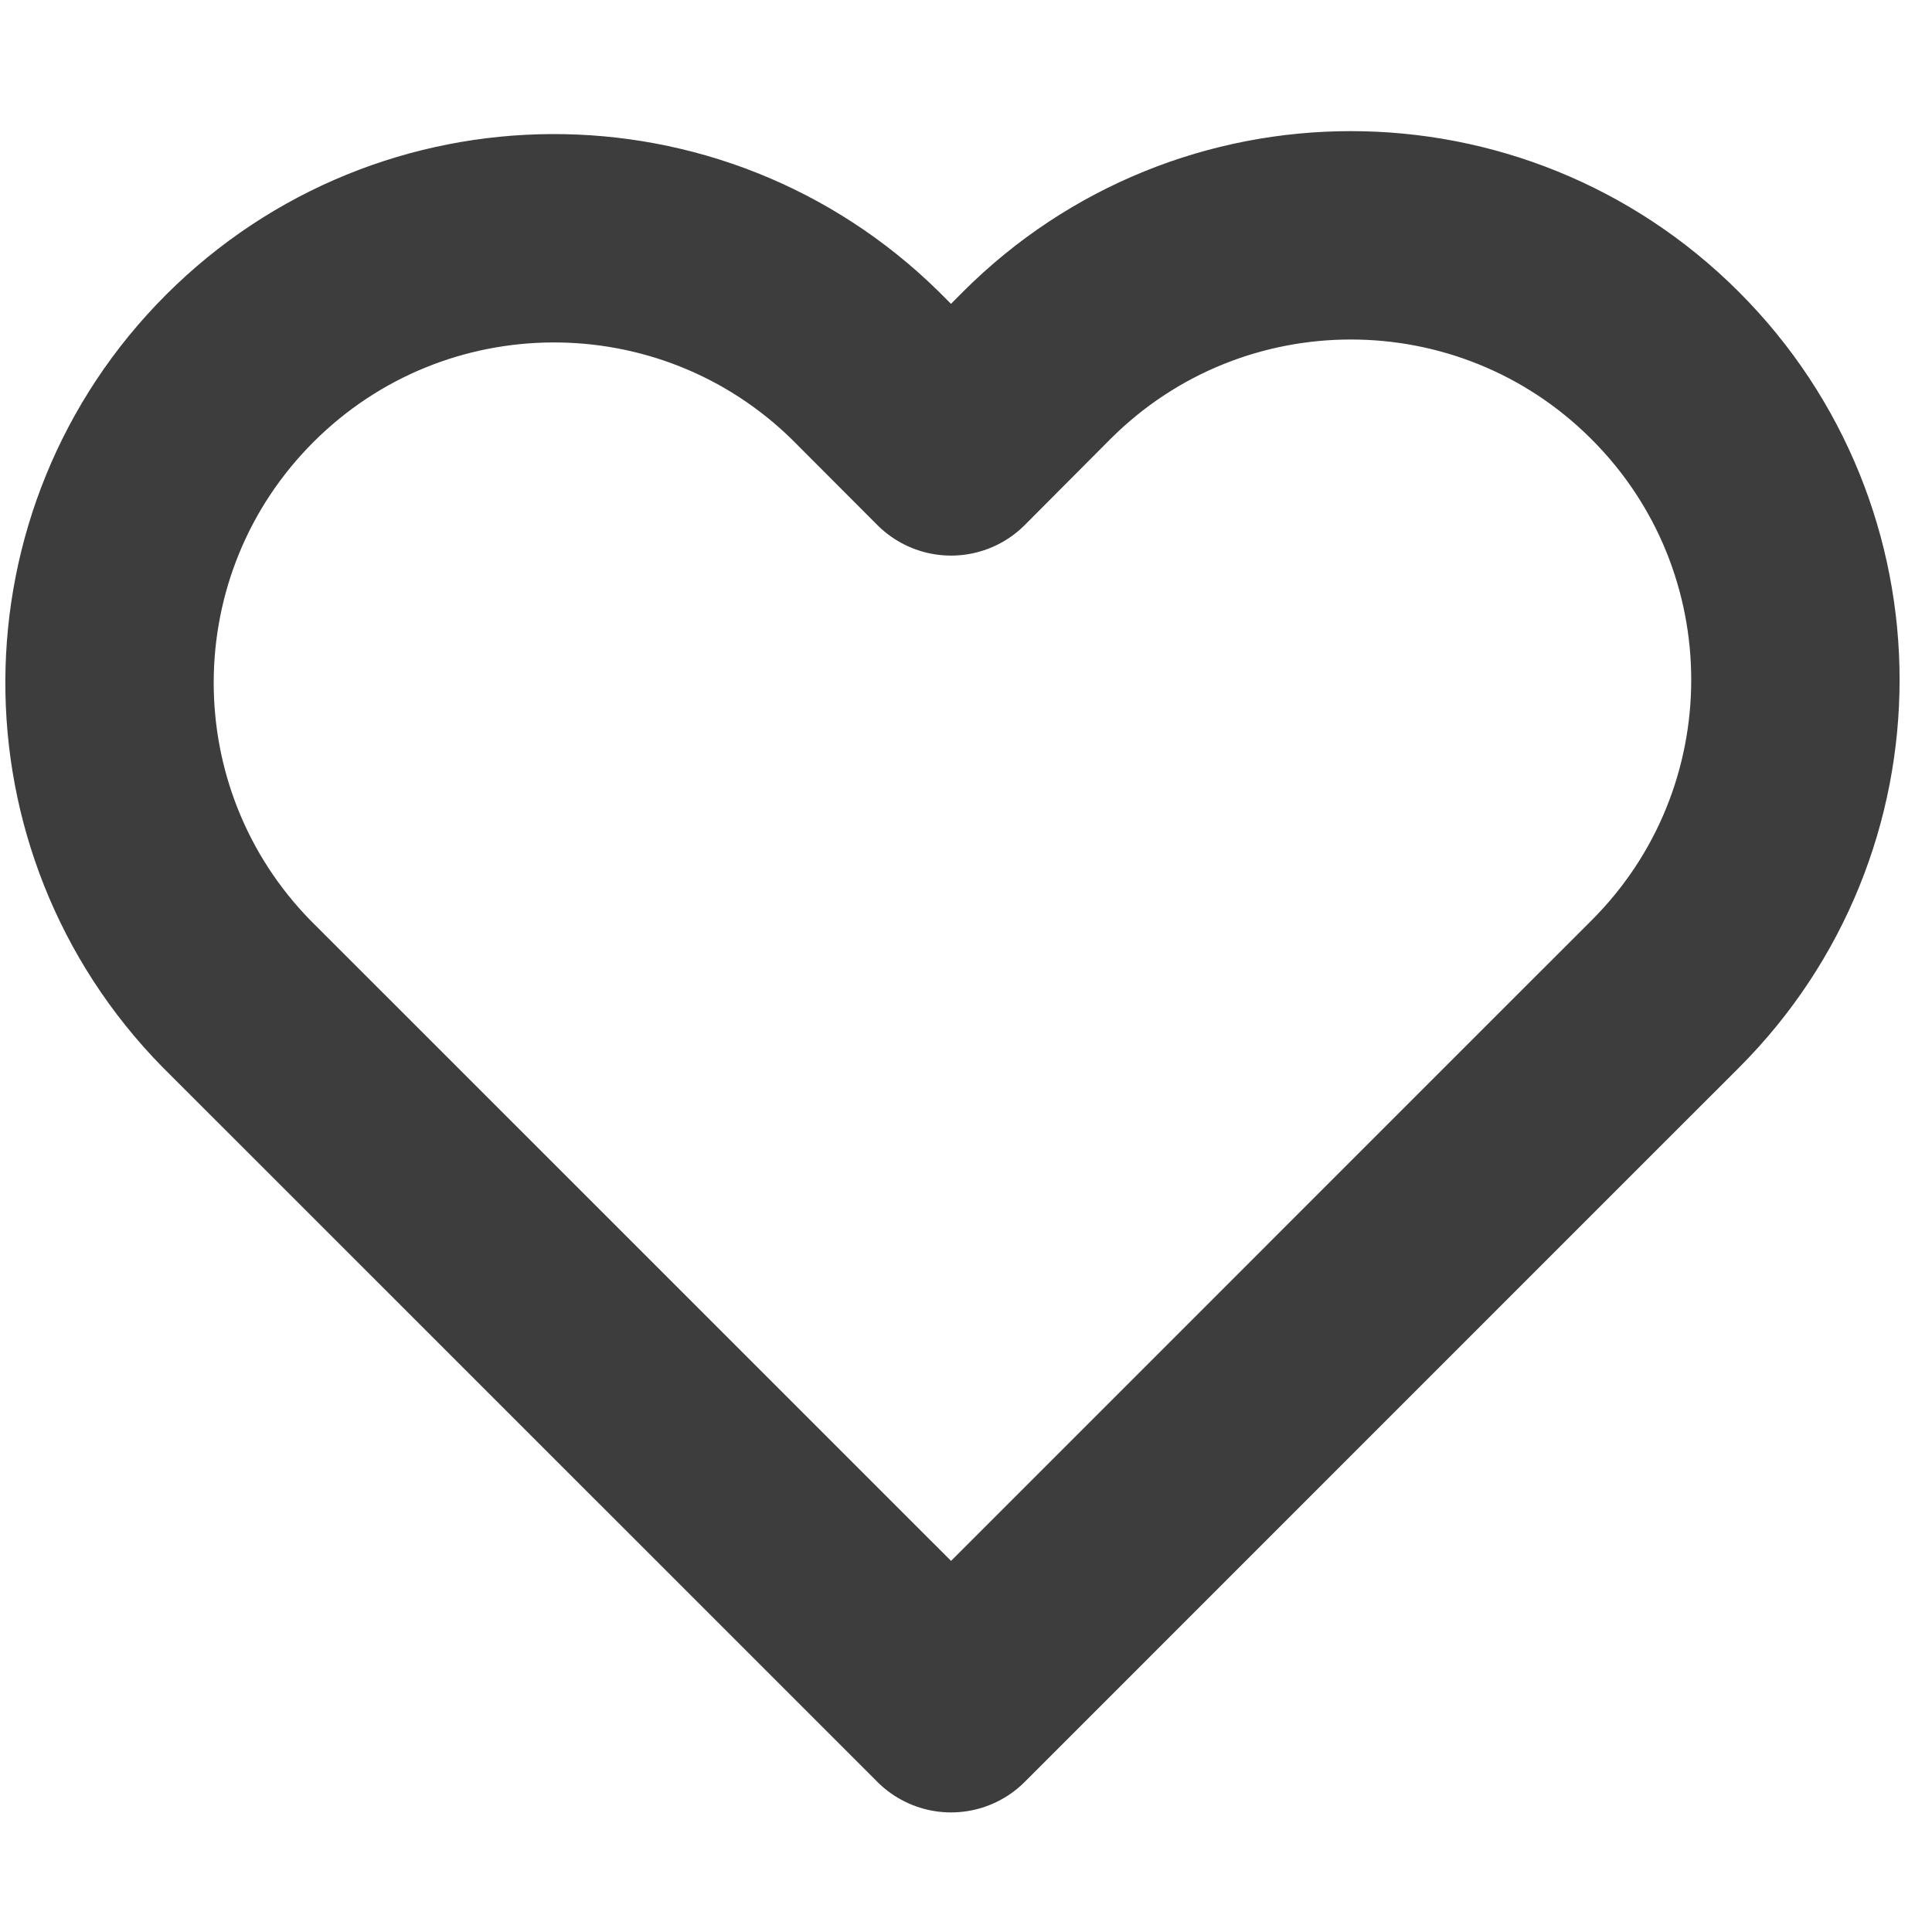
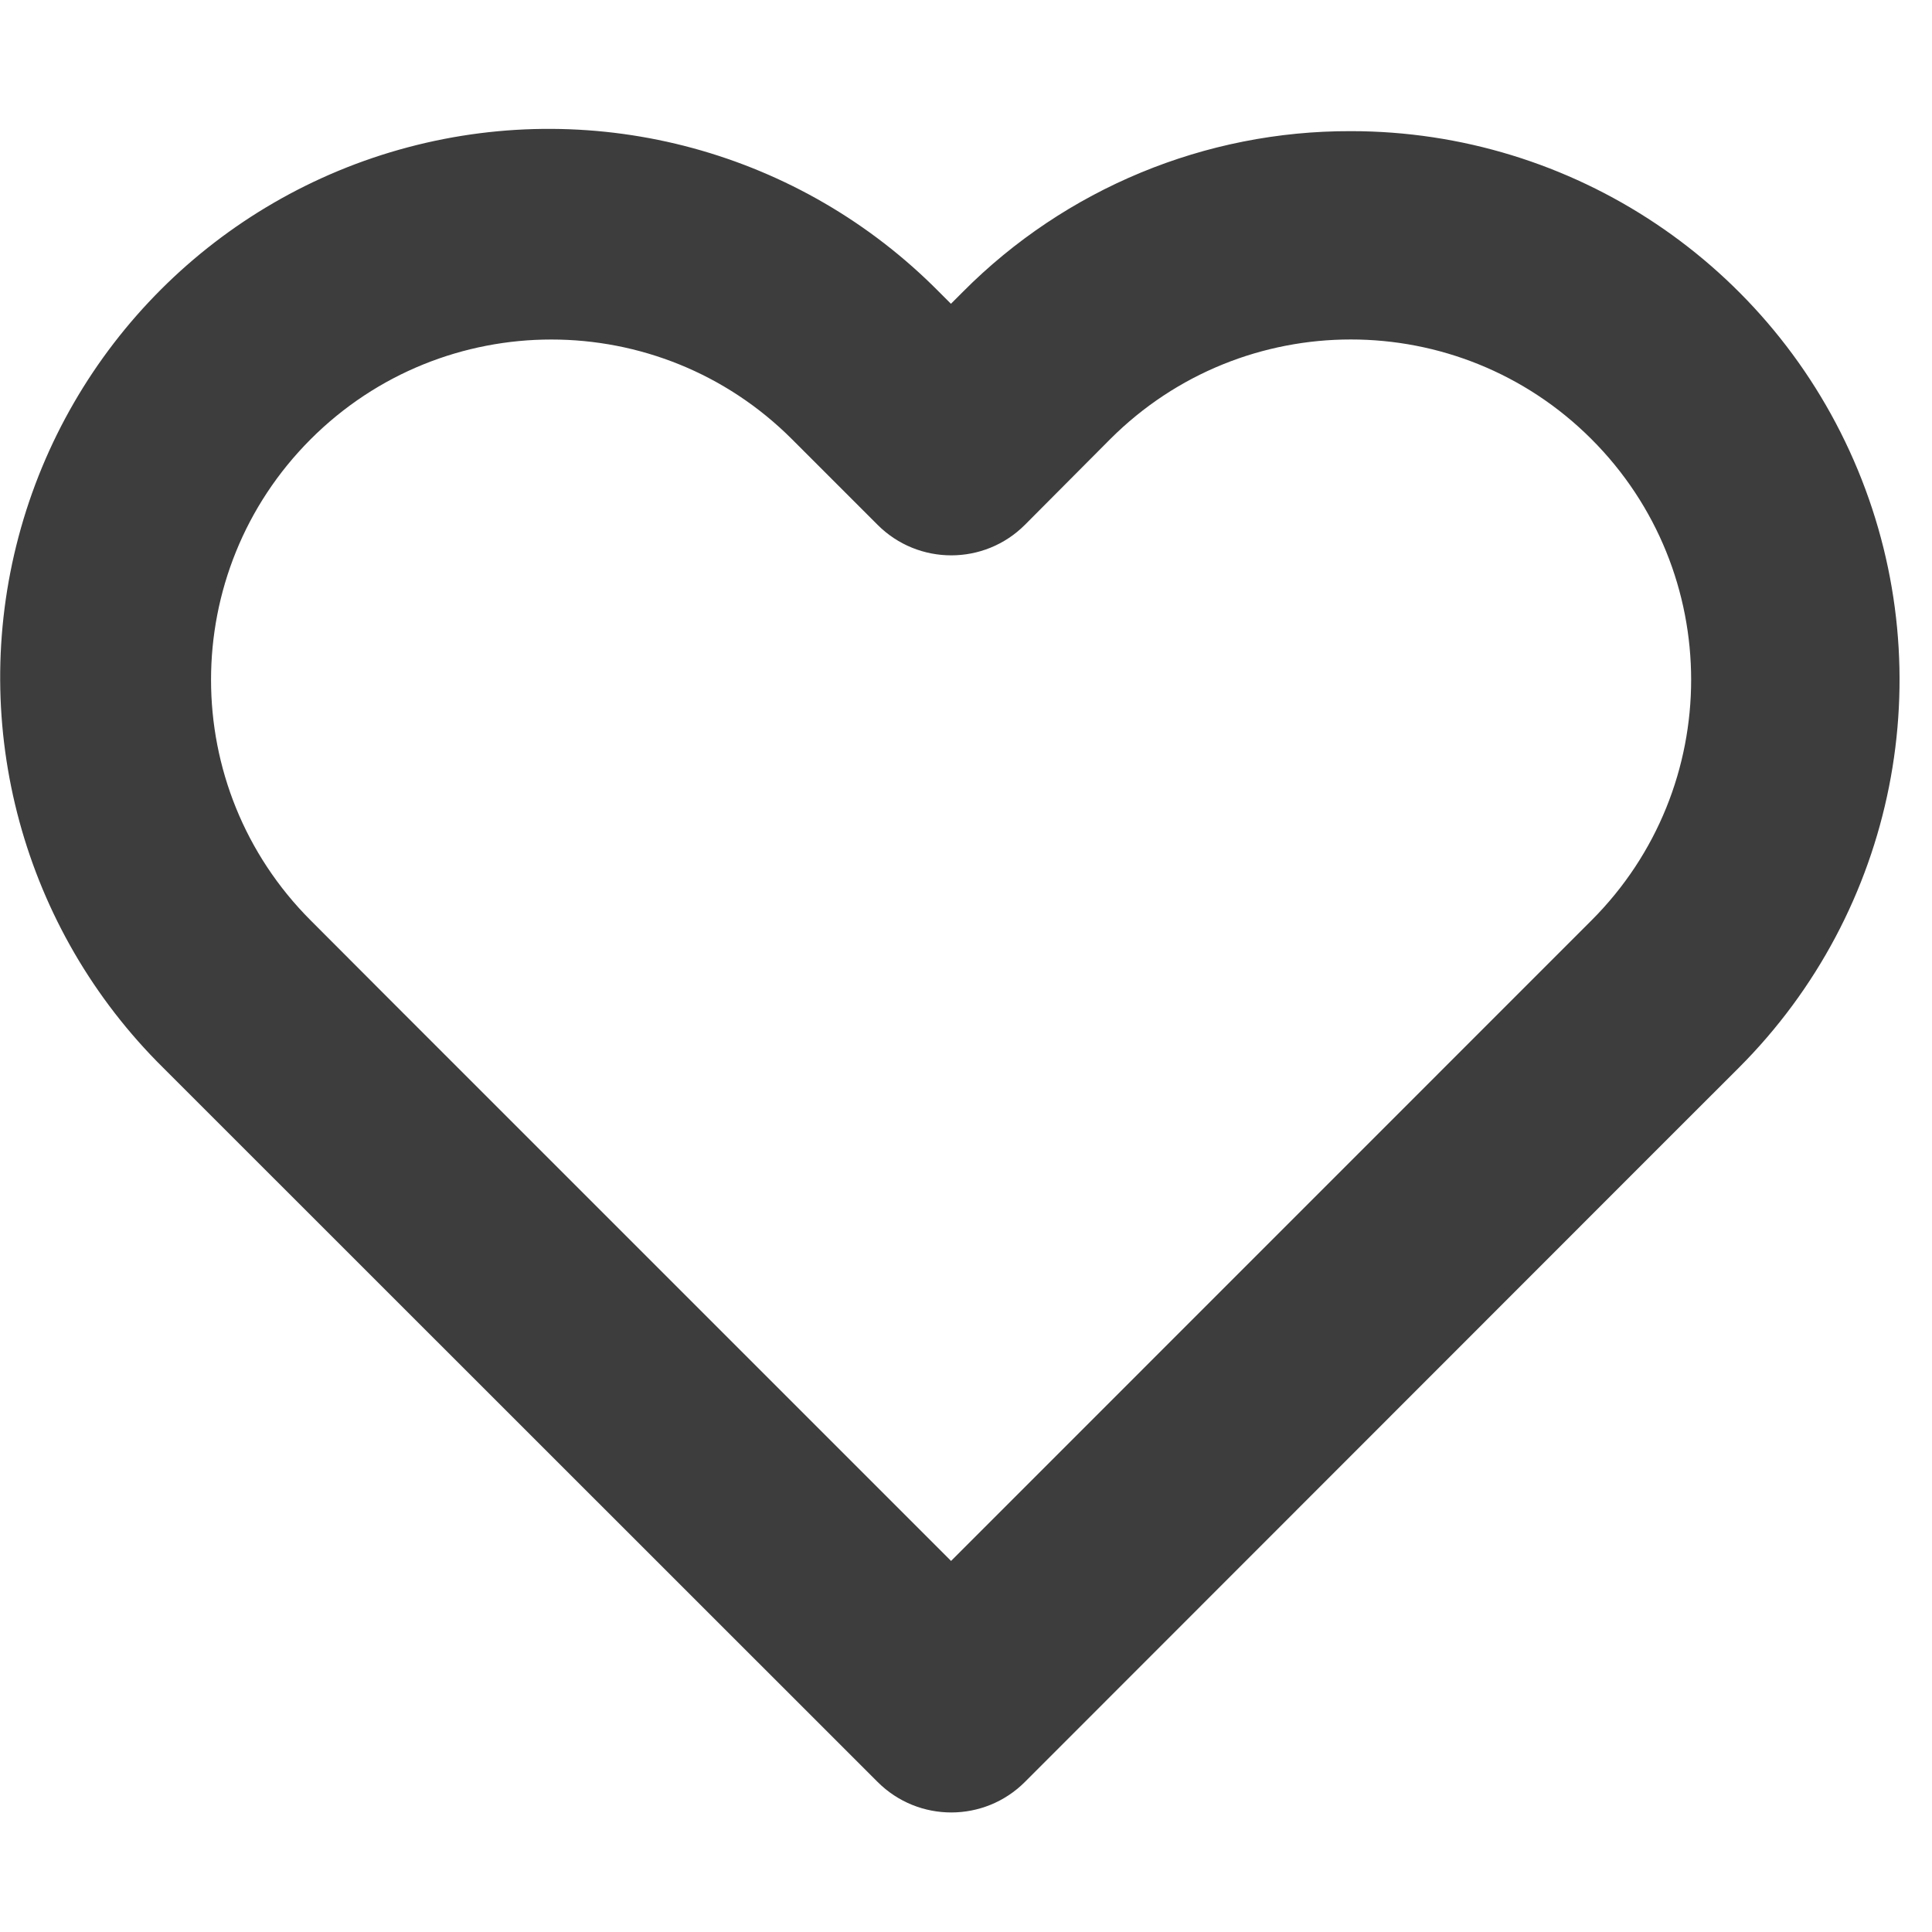
- <svg xmlns="http://www.w3.org/2000/svg" width="34" height="34" viewBox="0 0 34 34">
-   <rect width="34" height="34" fill="#fcfcfc" opacity="0" />
-   <g transform="translate(1.876 4.141)">
-     <path d="M30.267,7.789a7.82,7.82,0,0,0-11.062,0L17.7,9.3,16.192,7.789A7.822,7.822,0,0,0,5.13,18.85l1.508,1.507L17.7,31.418,28.76,20.357l1.508-1.507A7.819,7.819,0,0,0,30.267,7.789Z" transform="translate(-2.839 -5.497)" fill="none" stroke="#3d3d3d" stroke-linecap="round" stroke-linejoin="round" stroke-width="3.667" />
+ <svg xmlns="http://www.w3.org/2000/svg" id="ic_heart" width="34" height="34" viewBox="0 0 34 34">
+   <rect id="Area" width="34" height="34" fill="#fcfcfc" opacity="0" />
+   <g id="Icon" transform="translate(1.876 4.141)">
+     <path id="Path" d="M24.736,3.664a9.655,9.655,0,0,1,6.827,16.483l-1.508,1.507L19,32.715a1.833,1.833,0,0,1-2.593,0L3.834,20.146A9.655,9.655,0,1,1,17.488,6.492l.21.21.21-.21A9.591,9.591,0,0,1,24.736,3.664ZM17.7,28.826,28.971,17.553A5.988,5.988,0,1,0,20.5,9.085L19,10.592a1.833,1.833,0,0,1-2.593,0L14.9,9.085a5.988,5.988,0,1,0-8.469,8.469L7.934,19.06Z" transform="translate(-2.839 -5.497)" fill="#3d3d3d" />
  </g>
</svg>
